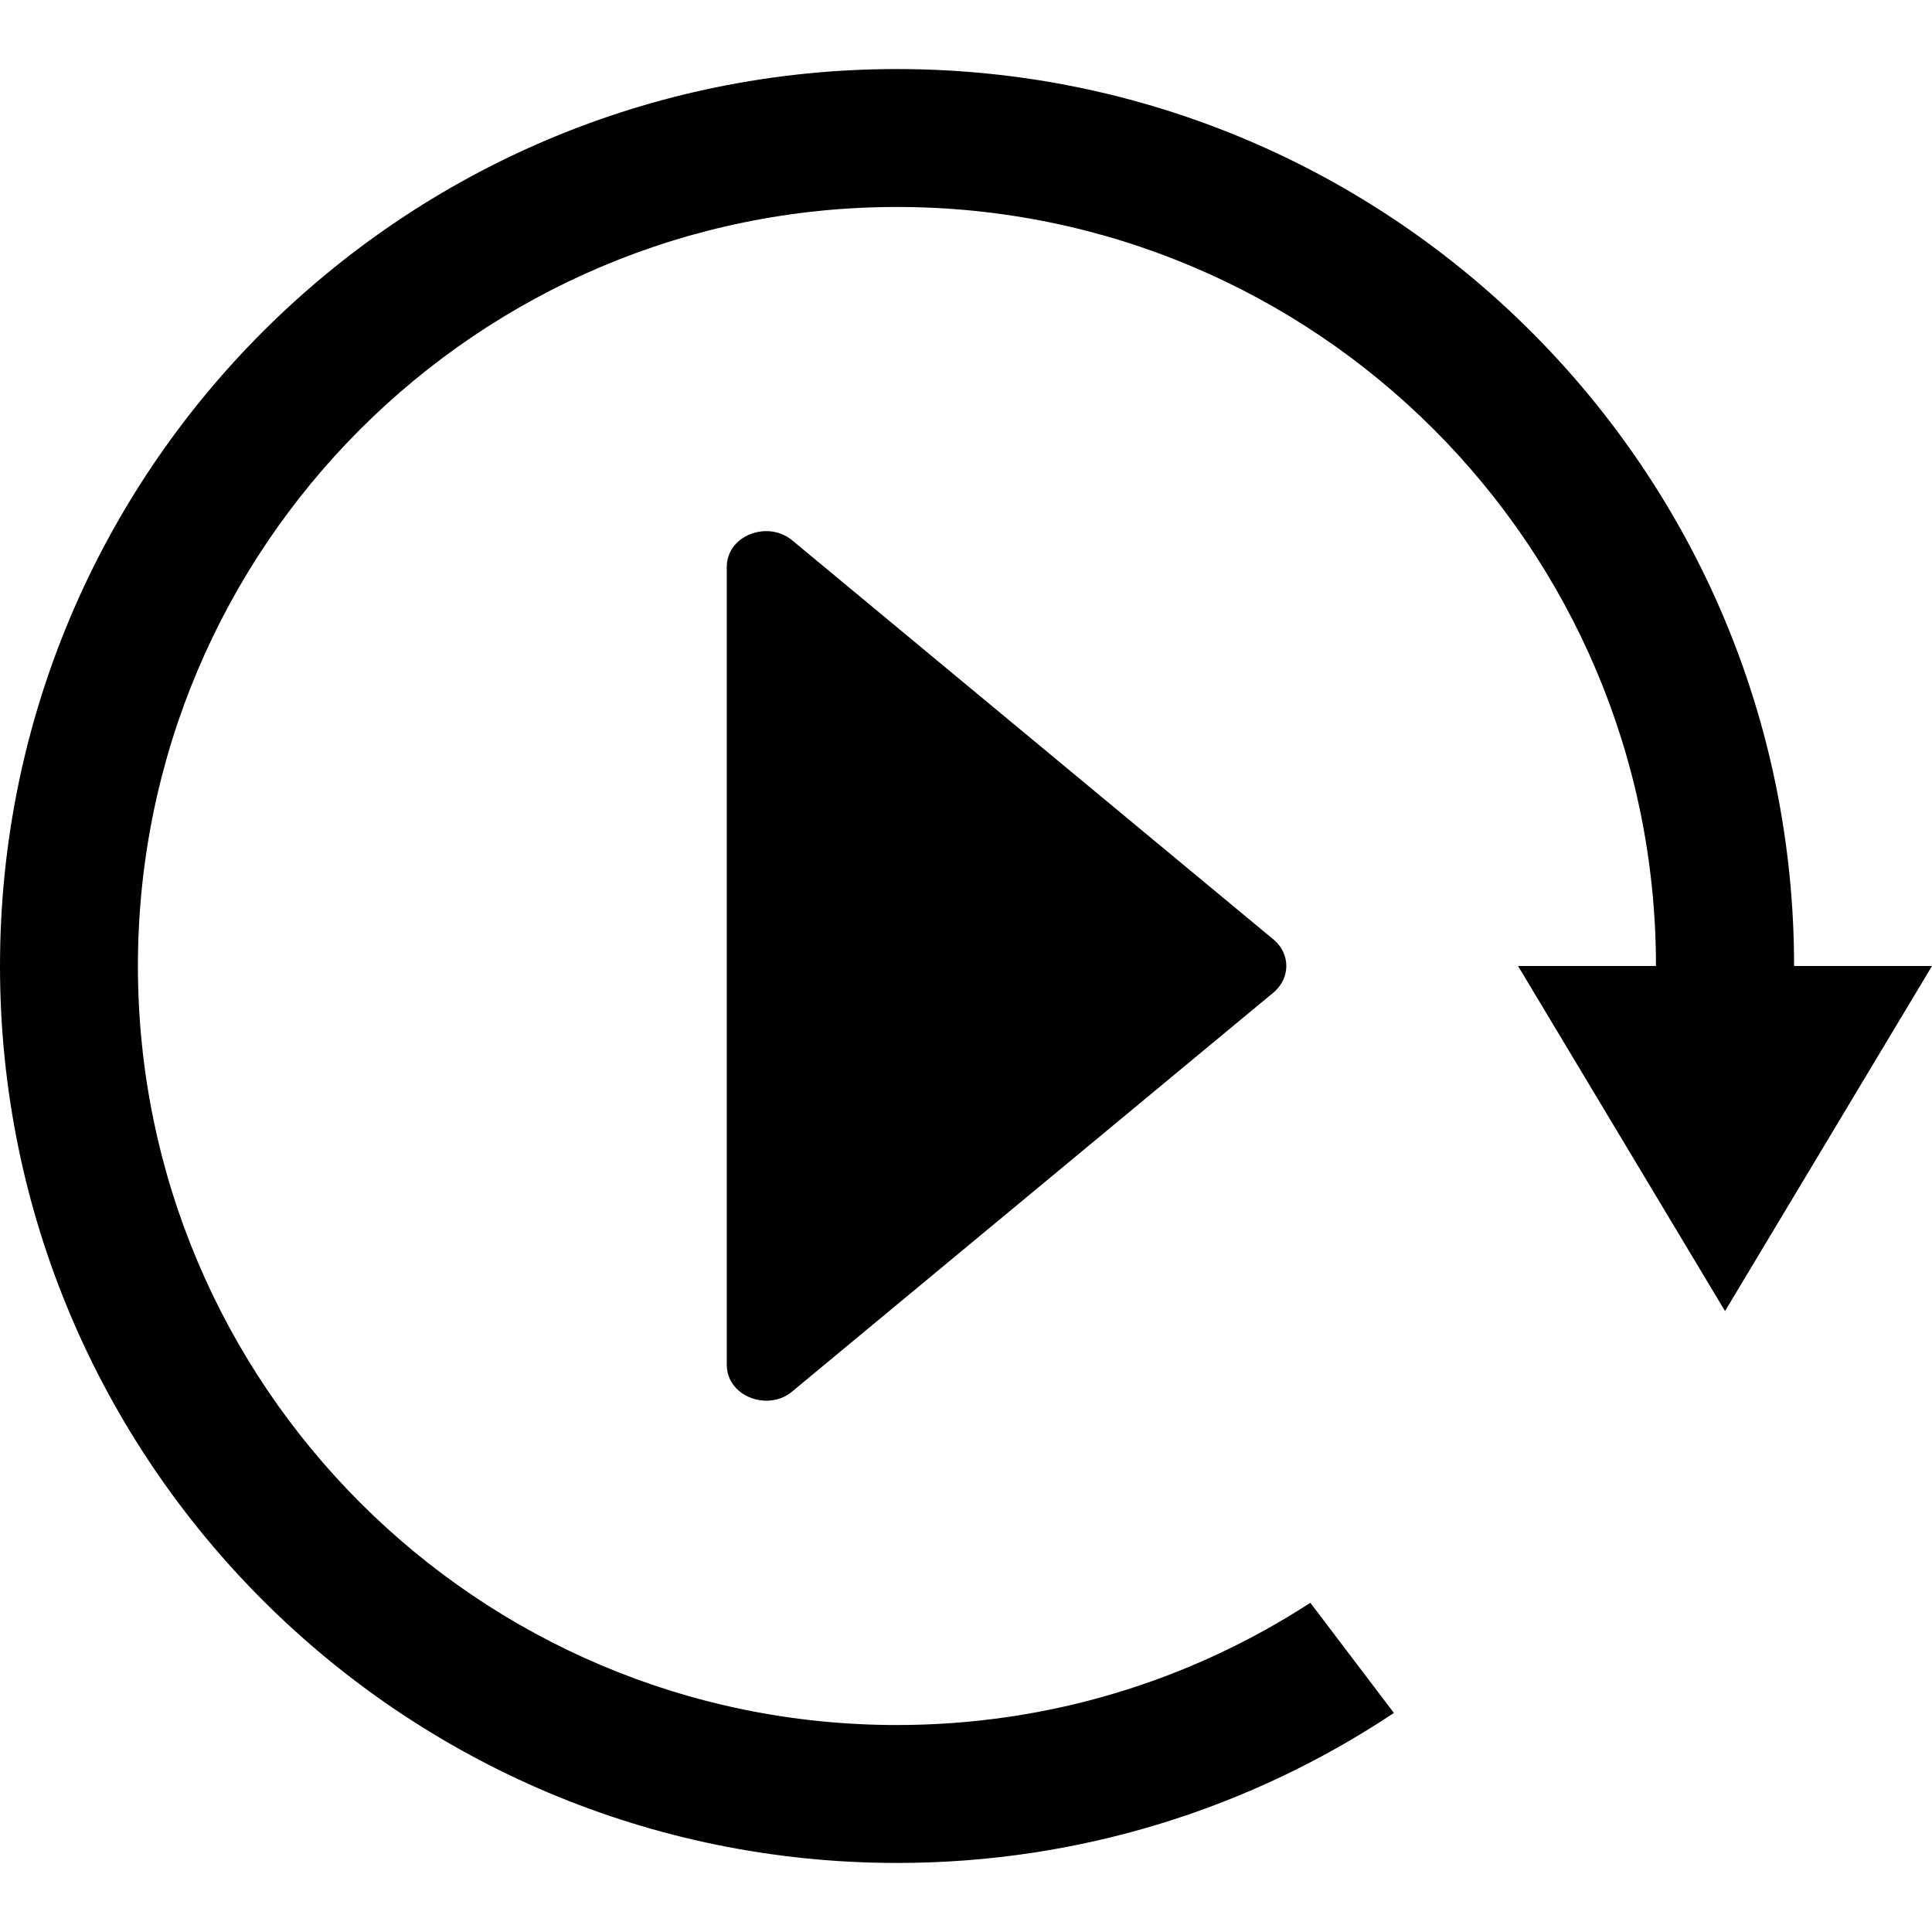
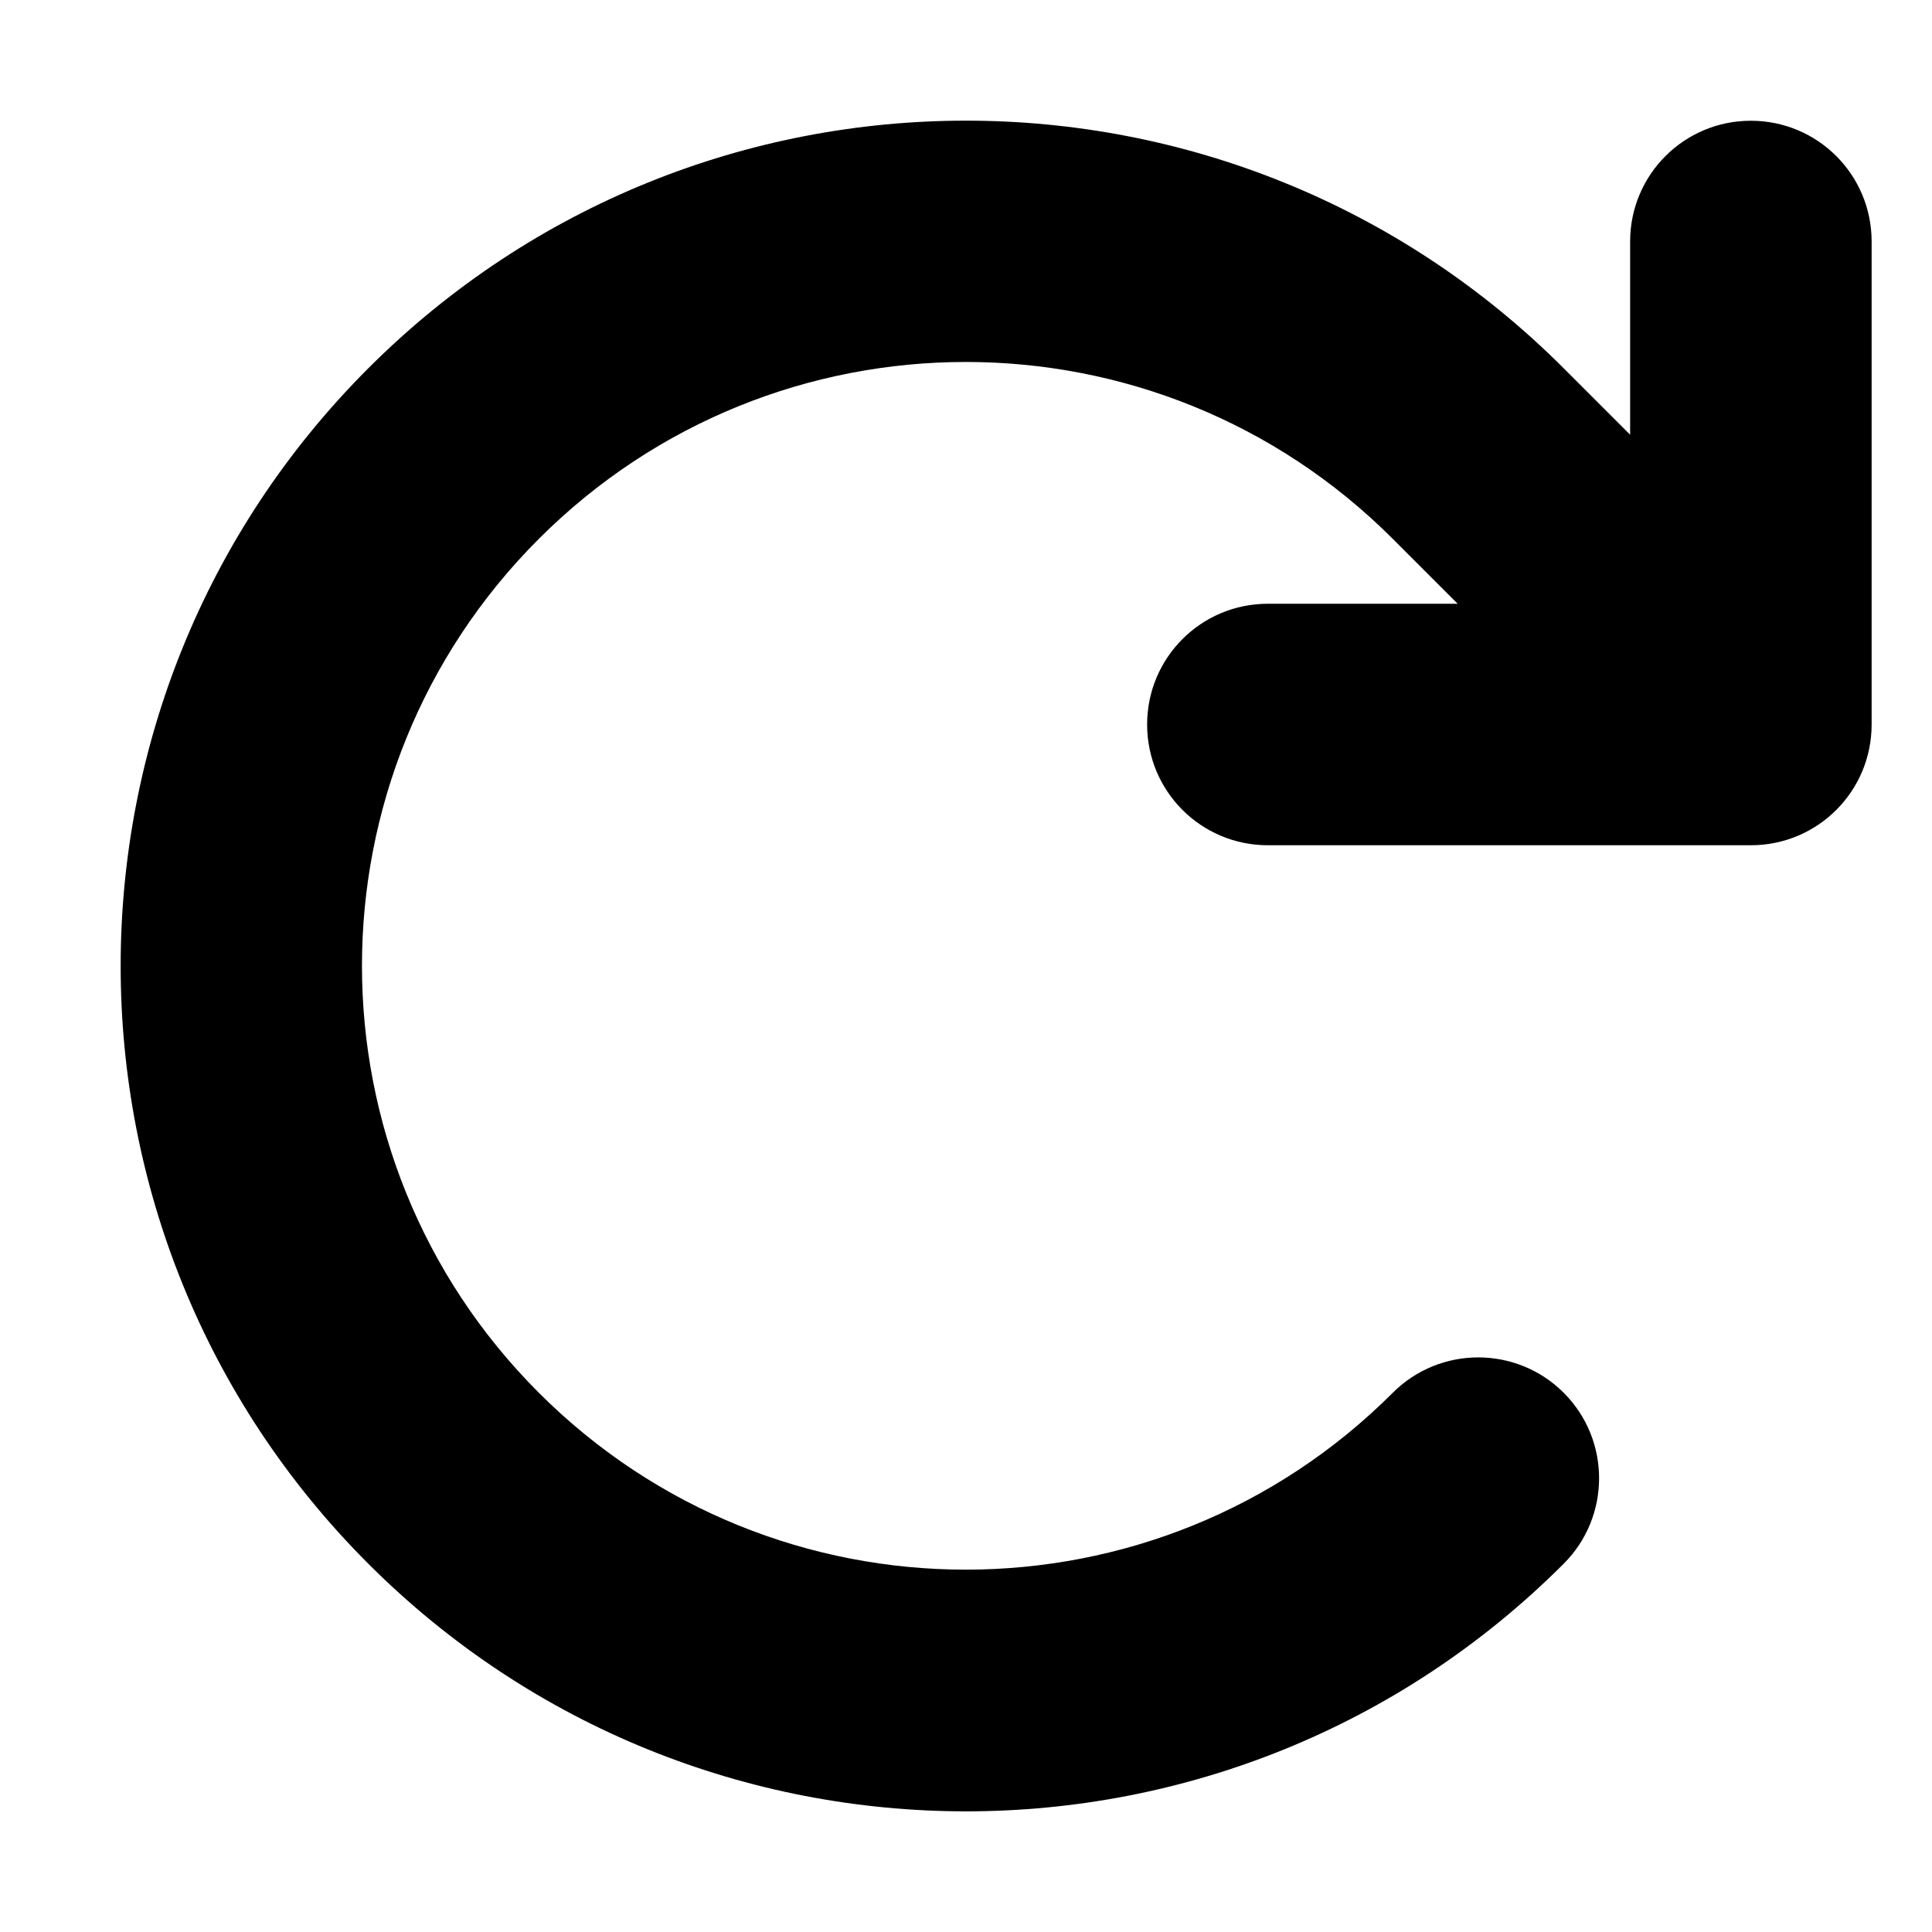
- <svg xmlns="http://www.w3.org/2000/svg" t="1722258755050" class="icon" viewBox="0 0 1024 1024" version="1.1" p-id="1403" width="200" height="200">
-   <path d="M675.4 498.3c8.5 7.5 8.5 19.8 0 27.4L420.5 737c-4.2 3.8-9.3 5.4-14.3 5.4-10.8 0-21-7.6-21-19V300.5c0-11.5 10.2-19 21-19 5 0 10.1 1.7 14.3 5.4l254.9 211.4zM877.7 512c0-222.2-180.1-402.3-402.3-402.3S73.1 289.8 73.1 512s180.1 402.3 402.3 402.3c80.8 0 156-23.8 219.1-64.8l44.3 58.4c-75.4 50.2-165.9 79.5-263.3 79.5C212.9 987.4 0 774.6 0 512S212.9 36.6 475.4 36.6 950.9 249.4 950.9 512h73.1L914.3 694.9 804.6 512h73.1z" p-id="1404" />
+ <svg xmlns="http://www.w3.org/2000/svg" viewBox="0 0 512 512">
+   <path d="M386.3 160L336 160c-17.7 0-32 14.3-32 32s14.3 32 32 32l128 0c17.7 0 32-14.3 32-32l0-128c0-17.7-14.3-32-32-32s-32 14.3-32 32l0 51.2L414.4 97.6c-87.5-87.5-229.3-87.5-316.8 0s-87.5 229.3 0 316.8s229.3 87.5 316.8 0c12.5-12.5 12.5-32.8 0-45.3s-32.8-12.5-45.3 0c-62.5 62.5-163.8 62.5-226.3 0s-62.5-163.8 0-226.3s163.8-62.5 226.3 0L386.3 160z" />
</svg>
